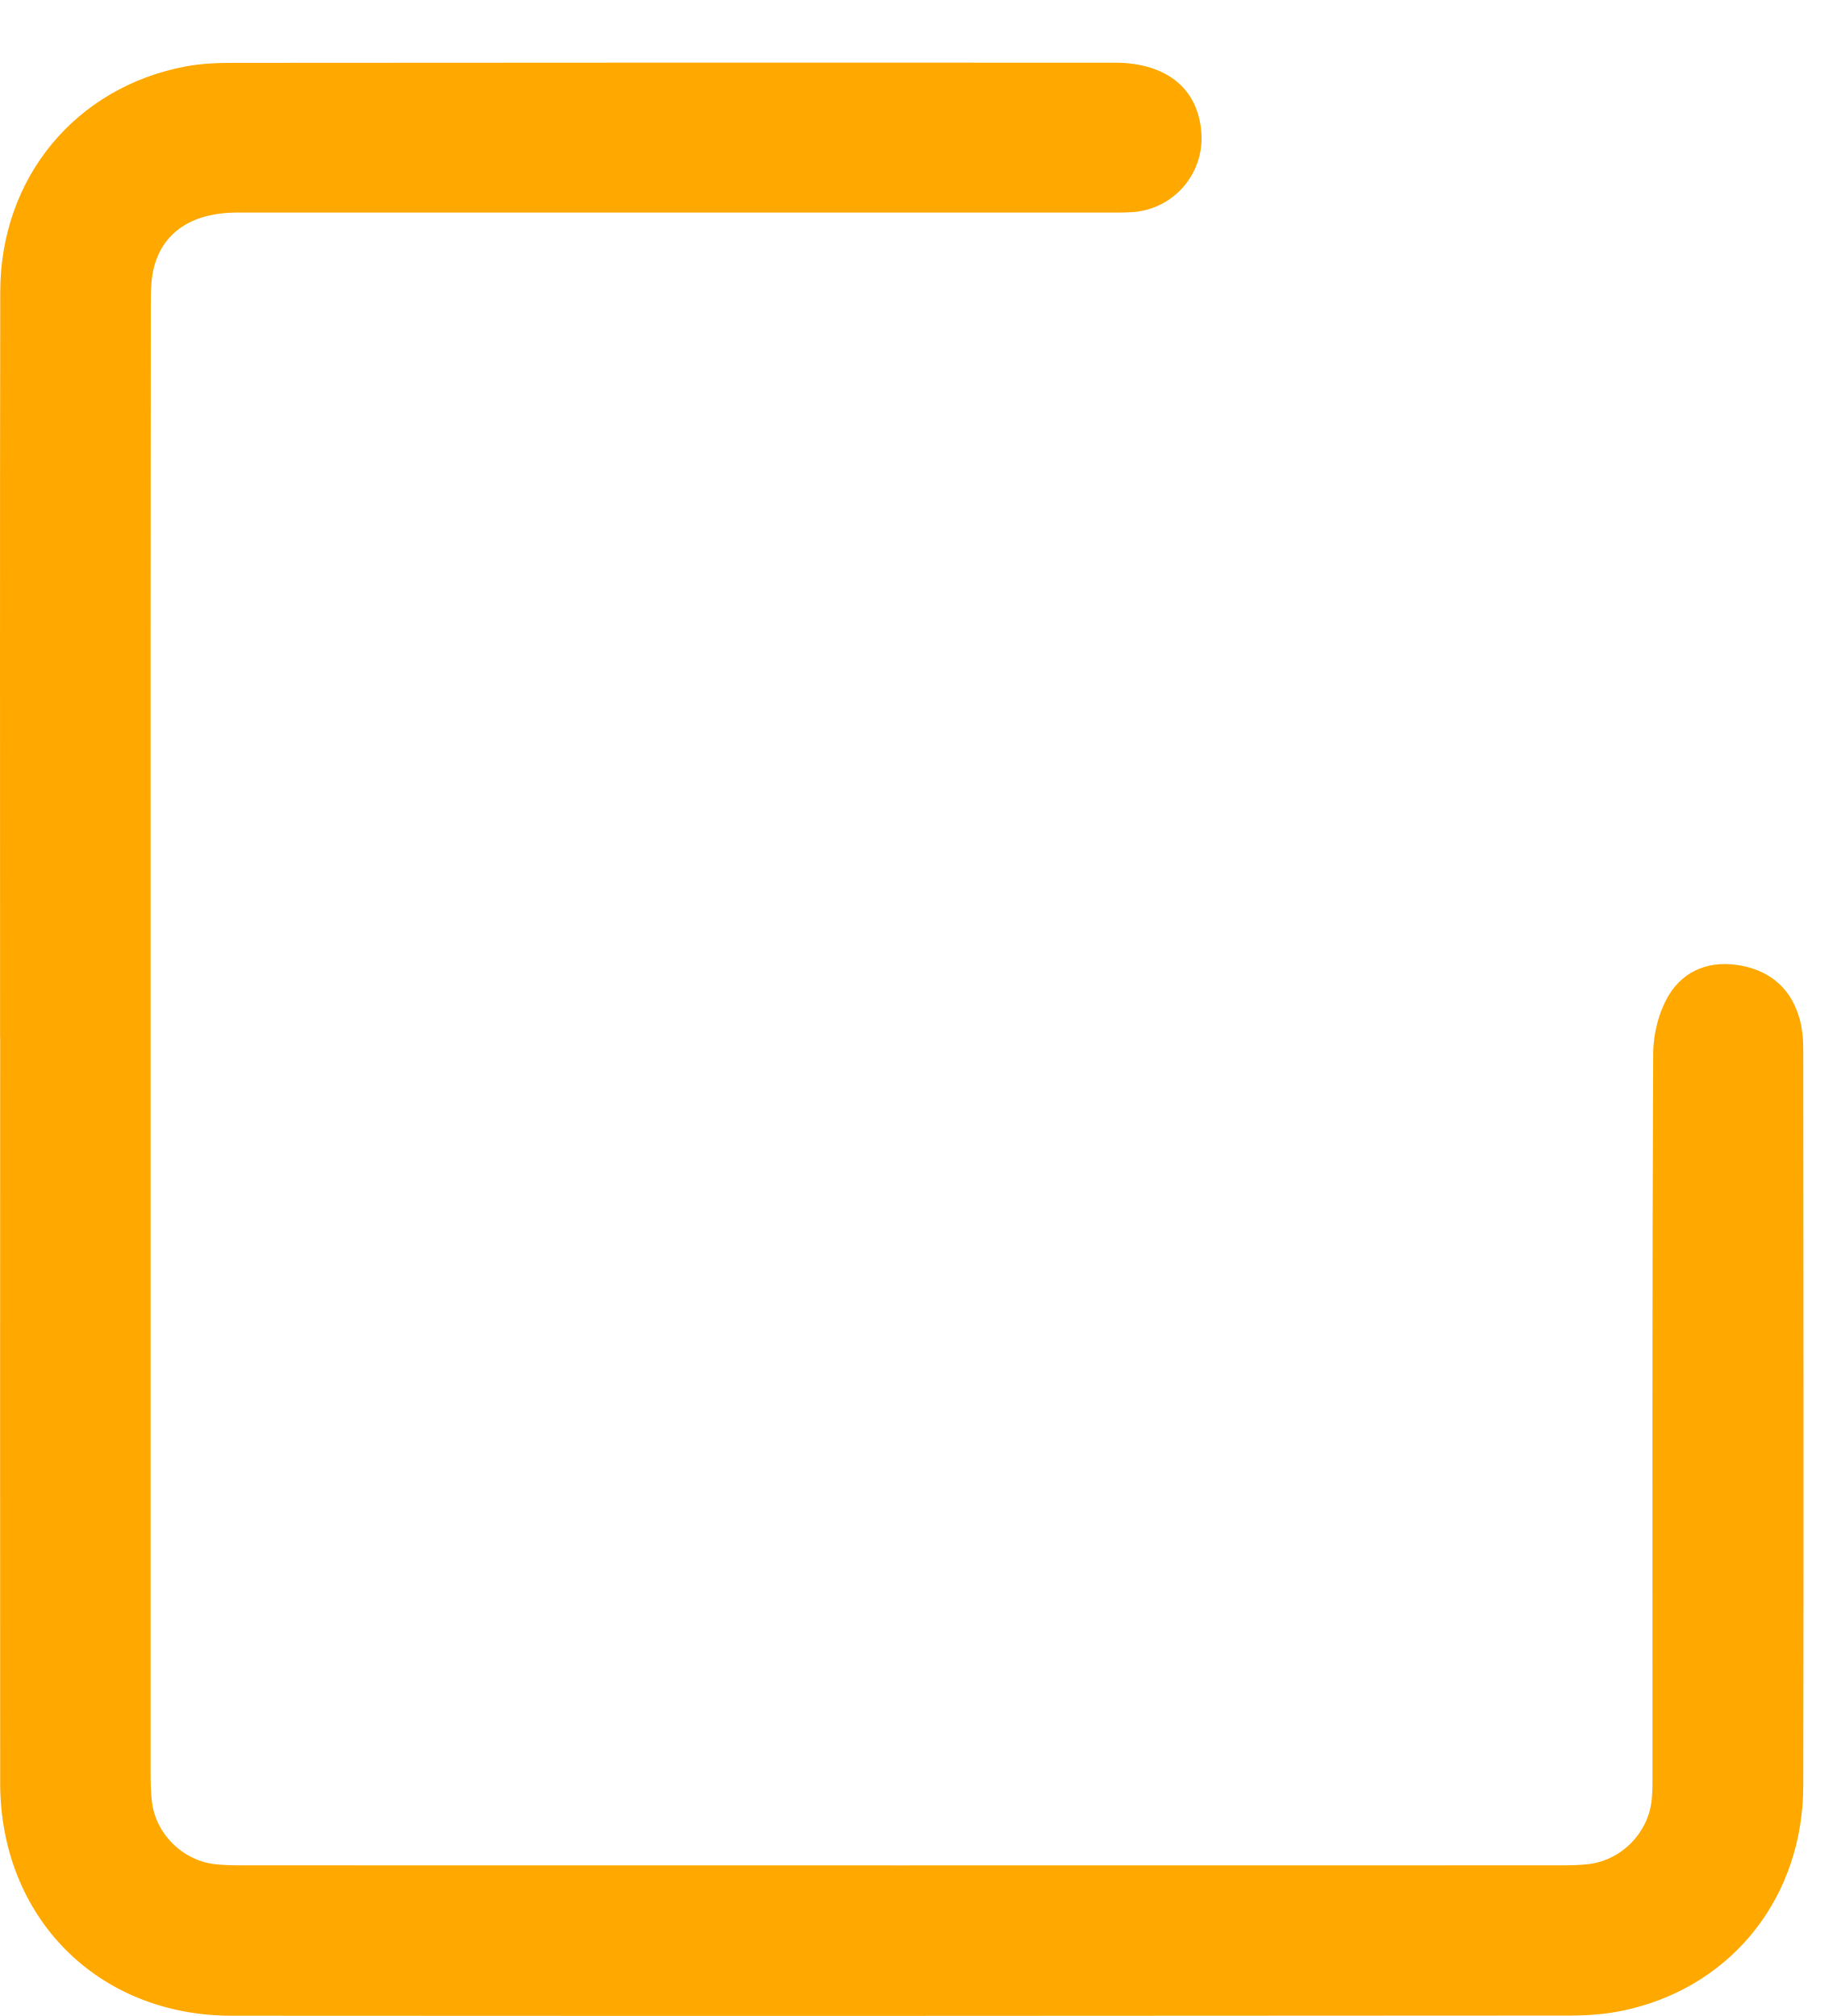
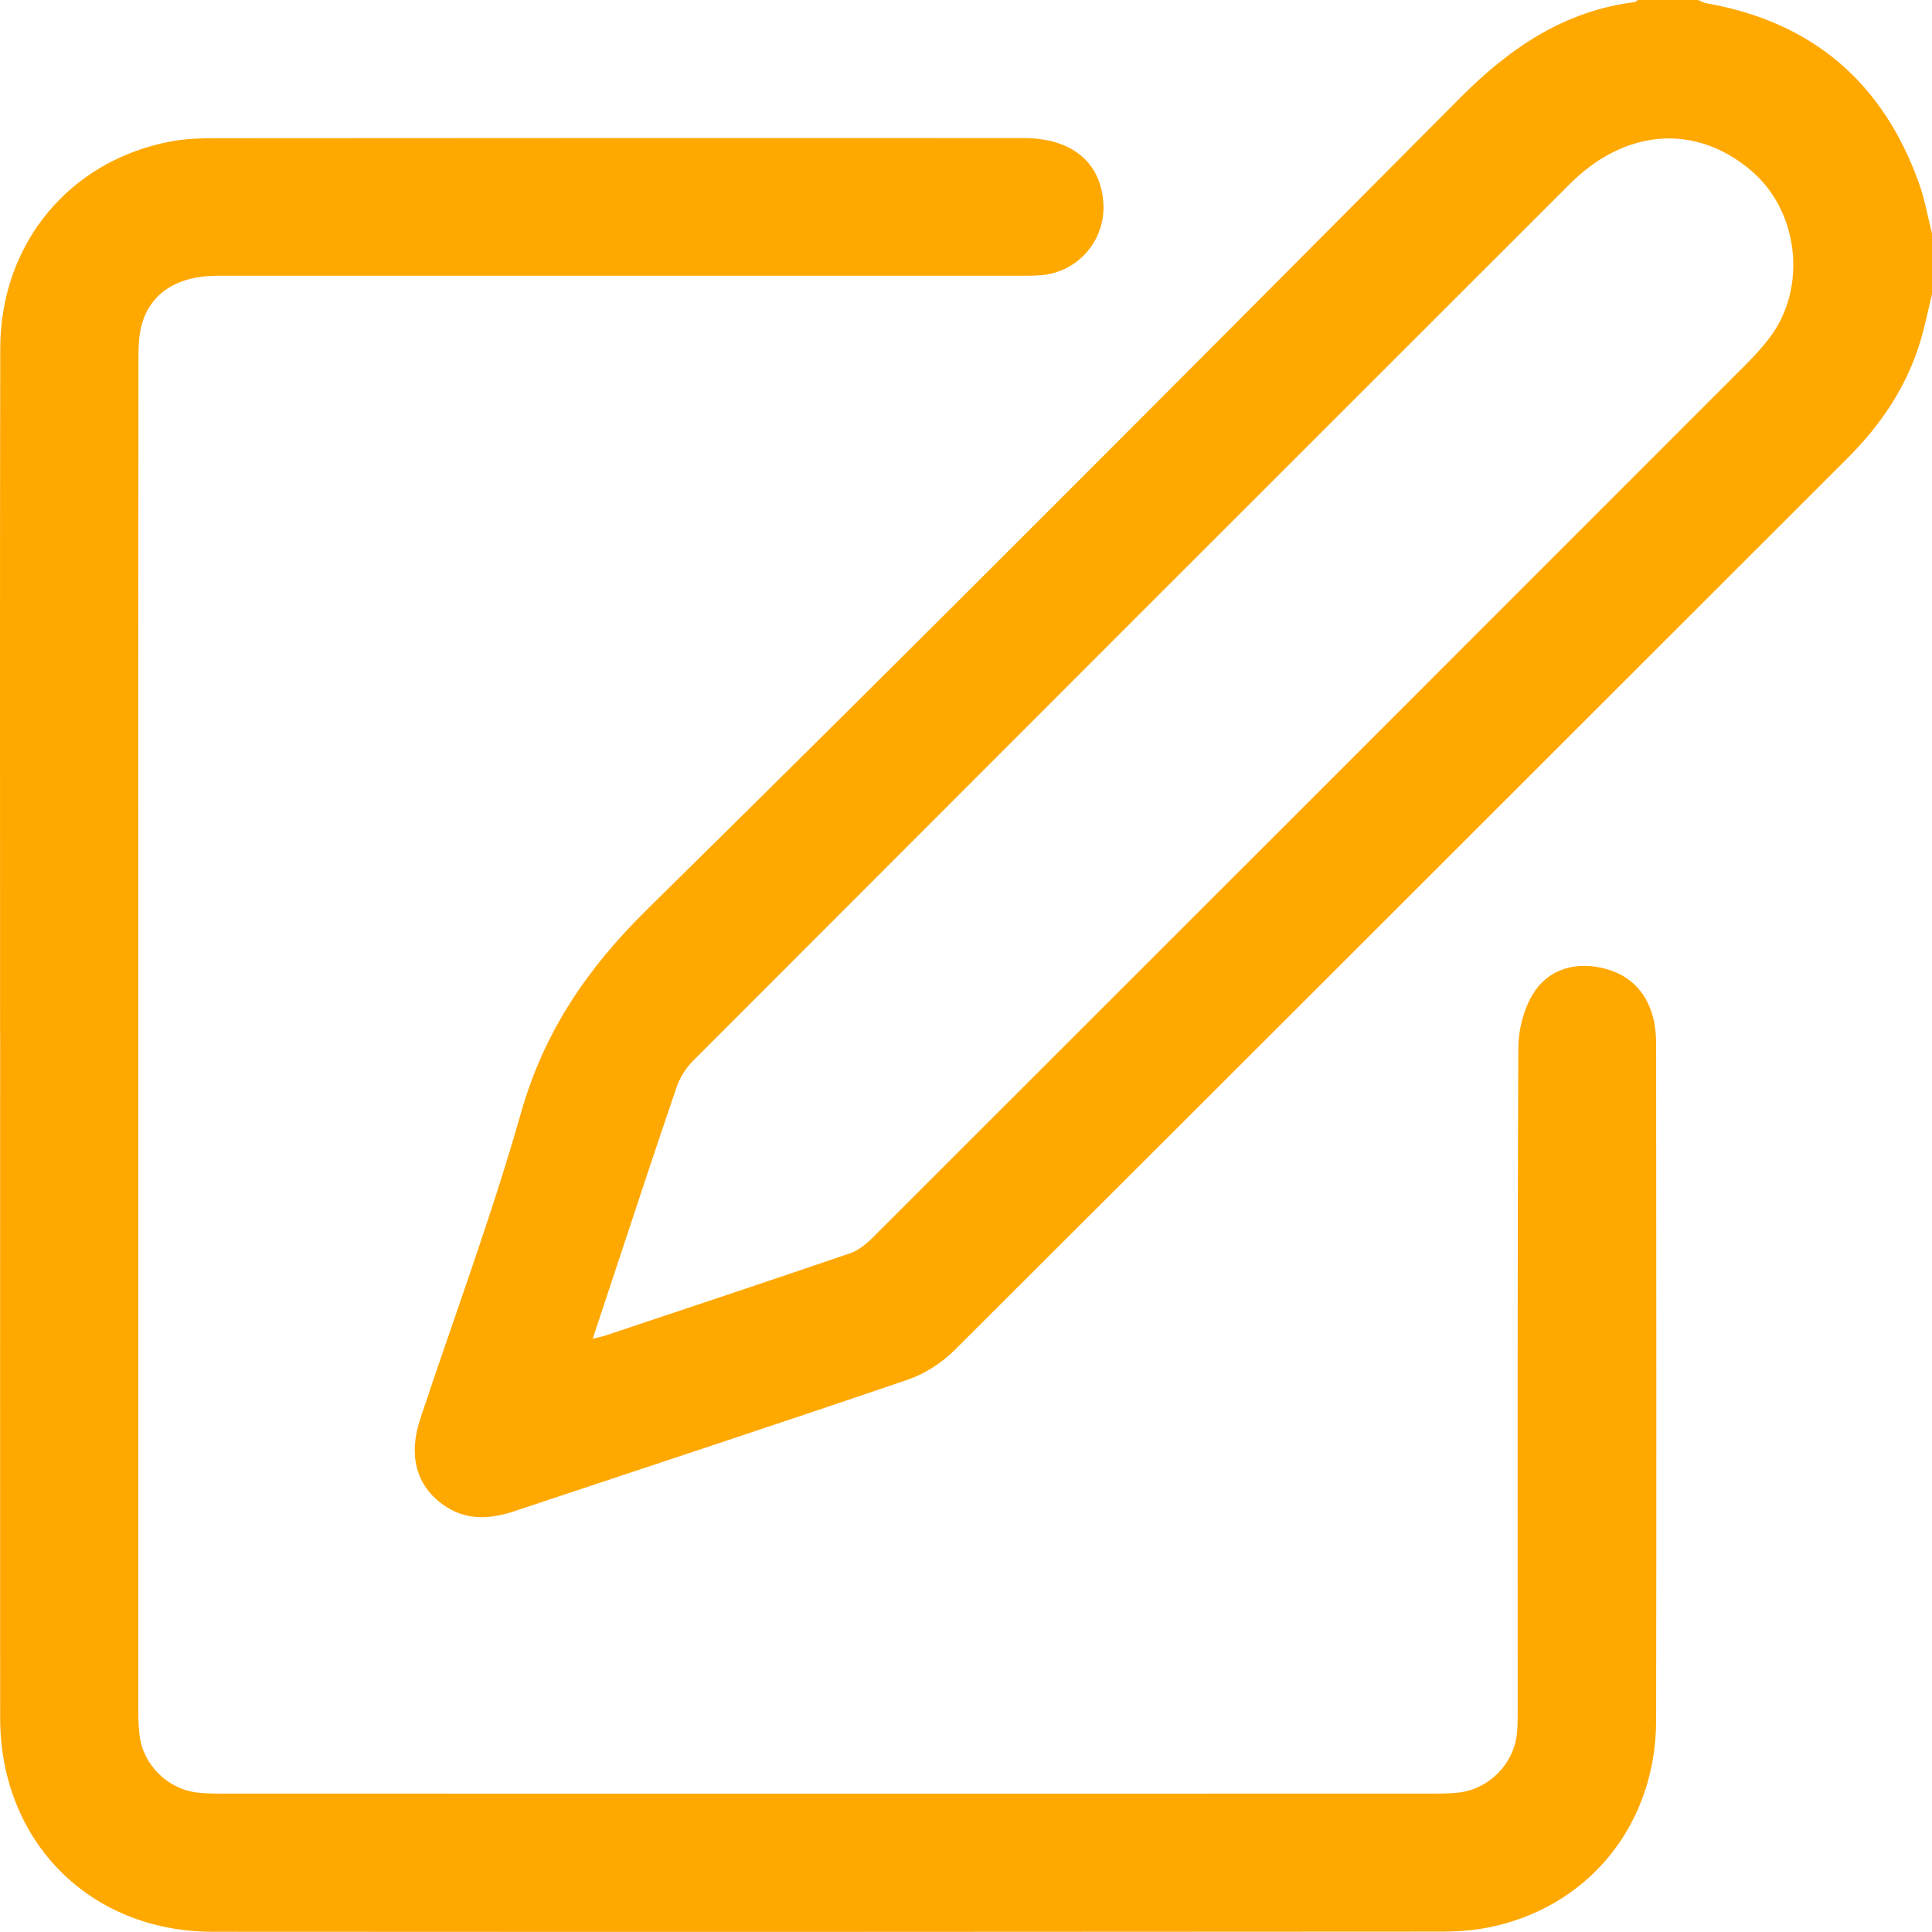
- <svg xmlns="http://www.w3.org/2000/svg" width="21" height="23" viewBox="0 0 21 23" fill="none">
-   <path d="M0.001 11.836C0.001 9 -0.002 6.164 0.003 3.329C0.004 2.029 0.862 0.993 2.123 0.757C2.306 0.723 2.496 0.717 2.683 0.717C6.027 0.714 9.37 0.714 12.714 0.715C13.308 0.715 13.67 1.01 13.706 1.514C13.74 1.982 13.39 2.388 12.92 2.42C12.819 2.427 12.717 2.425 12.616 2.425C9.311 2.425 6.007 2.425 2.703 2.425C2.207 2.425 1.869 2.638 1.76 3.036C1.722 3.176 1.72 3.329 1.72 3.477C1.717 5.984 1.718 8.491 1.718 10.999C1.718 14.061 1.718 17.124 1.718 20.186C1.718 20.311 1.718 20.436 1.734 20.56C1.779 20.923 2.08 21.221 2.443 21.267C2.544 21.279 2.646 21.281 2.747 21.281C7.77 21.282 12.793 21.282 17.816 21.281C17.917 21.281 18.019 21.279 18.12 21.268C18.502 21.223 18.81 20.907 18.845 20.524C18.855 20.415 18.853 20.305 18.853 20.196C18.853 17.47 18.849 14.743 18.861 12.017C18.862 11.795 18.925 11.546 19.037 11.357C19.216 11.058 19.528 10.95 19.872 11.018C20.214 11.085 20.445 11.295 20.535 11.638C20.562 11.742 20.573 11.853 20.573 11.962C20.575 14.766 20.578 17.57 20.573 20.375C20.57 21.628 19.783 22.636 18.594 22.921C18.377 22.974 18.146 22.995 17.922 22.995C12.829 22.999 7.736 23 2.642 22.997C1.115 22.996 0.003 21.876 0.002 20.342C-0 17.506 0.002 14.671 0.002 11.835L0.001 11.836Z" fill="#FFA800" />
+ <svg xmlns="http://www.w3.org/2000/svg" width="24" height="24" viewBox="0 0 24 24" fill="none">
+   <path d="M24 3.656C23.95 3.859 23.909 4.065 23.848 4.264C23.675 4.82 23.358 5.285 22.947 5.695C19.251 9.387 15.559 13.082 11.859 16.771C11.699 16.93 11.489 17.066 11.276 17.139C9.653 17.693 8.024 18.227 6.398 18.77C6.086 18.875 5.785 18.893 5.504 18.692C5.17 18.455 5.07 18.078 5.221 17.624C5.641 16.359 6.108 15.108 6.471 13.827C6.758 12.816 7.294 12.03 8.04 11.296C11.431 7.96 14.783 4.587 18.138 1.216C18.751 0.6 19.426 0.137 20.306 0.026C20.32 0.024 20.332 0.009 20.344 0C20.594 0 20.844 0 21.094 0C21.129 0.014 21.163 0.035 21.2 0.041C22.515 0.273 23.392 1.025 23.839 2.278C23.912 2.481 23.948 2.696 24.001 2.906V3.656H24ZM7.363 16.63C7.439 16.611 7.483 16.603 7.525 16.589C8.538 16.25 9.552 15.914 10.562 15.568C10.666 15.532 10.763 15.452 10.843 15.372C14.457 11.761 18.07 8.148 21.681 4.535C21.786 4.43 21.887 4.32 21.977 4.203C22.452 3.587 22.351 2.633 21.761 2.126C21.07 1.532 20.194 1.592 19.498 2.288C15.867 5.916 12.238 9.545 8.611 13.176C8.522 13.266 8.445 13.385 8.405 13.505C8.127 14.316 7.86 15.131 7.59 15.945C7.517 16.164 7.445 16.383 7.363 16.63L7.363 16.63Z" fill="#FFA800" />
+   <path d="M0.001 12.836C0.001 10 -0.002 7.164 0.003 4.329C0.004 3.029 0.862 1.993 2.123 1.757C2.306 1.723 2.496 1.717 2.683 1.717C6.027 1.714 9.37 1.714 12.714 1.715C13.308 1.715 13.67 2.01 13.706 2.514C13.74 2.982 13.39 3.388 12.92 3.42C12.819 3.427 12.717 3.425 12.616 3.425C9.311 3.425 6.007 3.425 2.703 3.425C2.207 3.425 1.869 3.638 1.76 4.036C1.722 4.176 1.72 4.329 1.72 4.476C1.717 6.984 1.718 9.491 1.718 11.999C1.718 15.061 1.718 18.124 1.718 21.186C1.718 21.311 1.718 21.436 1.734 21.56C1.779 21.923 2.08 22.221 2.443 22.267C2.544 22.279 2.646 22.281 2.747 22.281C7.77 22.282 12.793 22.282 17.816 22.281C17.917 22.281 18.019 22.279 18.12 22.268C18.502 22.223 18.81 21.907 18.845 21.524C18.855 21.415 18.853 21.305 18.853 21.196C18.853 18.47 18.849 15.743 18.861 13.017C18.862 12.795 18.925 12.546 19.037 12.357C19.216 12.058 19.528 11.95 19.872 12.018C20.214 12.085 20.445 12.295 20.535 12.638C20.562 12.742 20.573 12.853 20.573 12.962C20.575 15.766 20.578 18.57 20.573 21.375C20.57 22.628 19.783 23.636 18.594 23.921C18.377 23.974 18.146 23.995 17.922 23.995C12.829 23.999 7.736 24 2.642 23.997C1.115 23.996 0.003 22.876 0.002 21.342C-0 18.506 0.002 15.671 0.002 12.835L0.001 12.836Z" fill="#FFA800" />
</svg>
